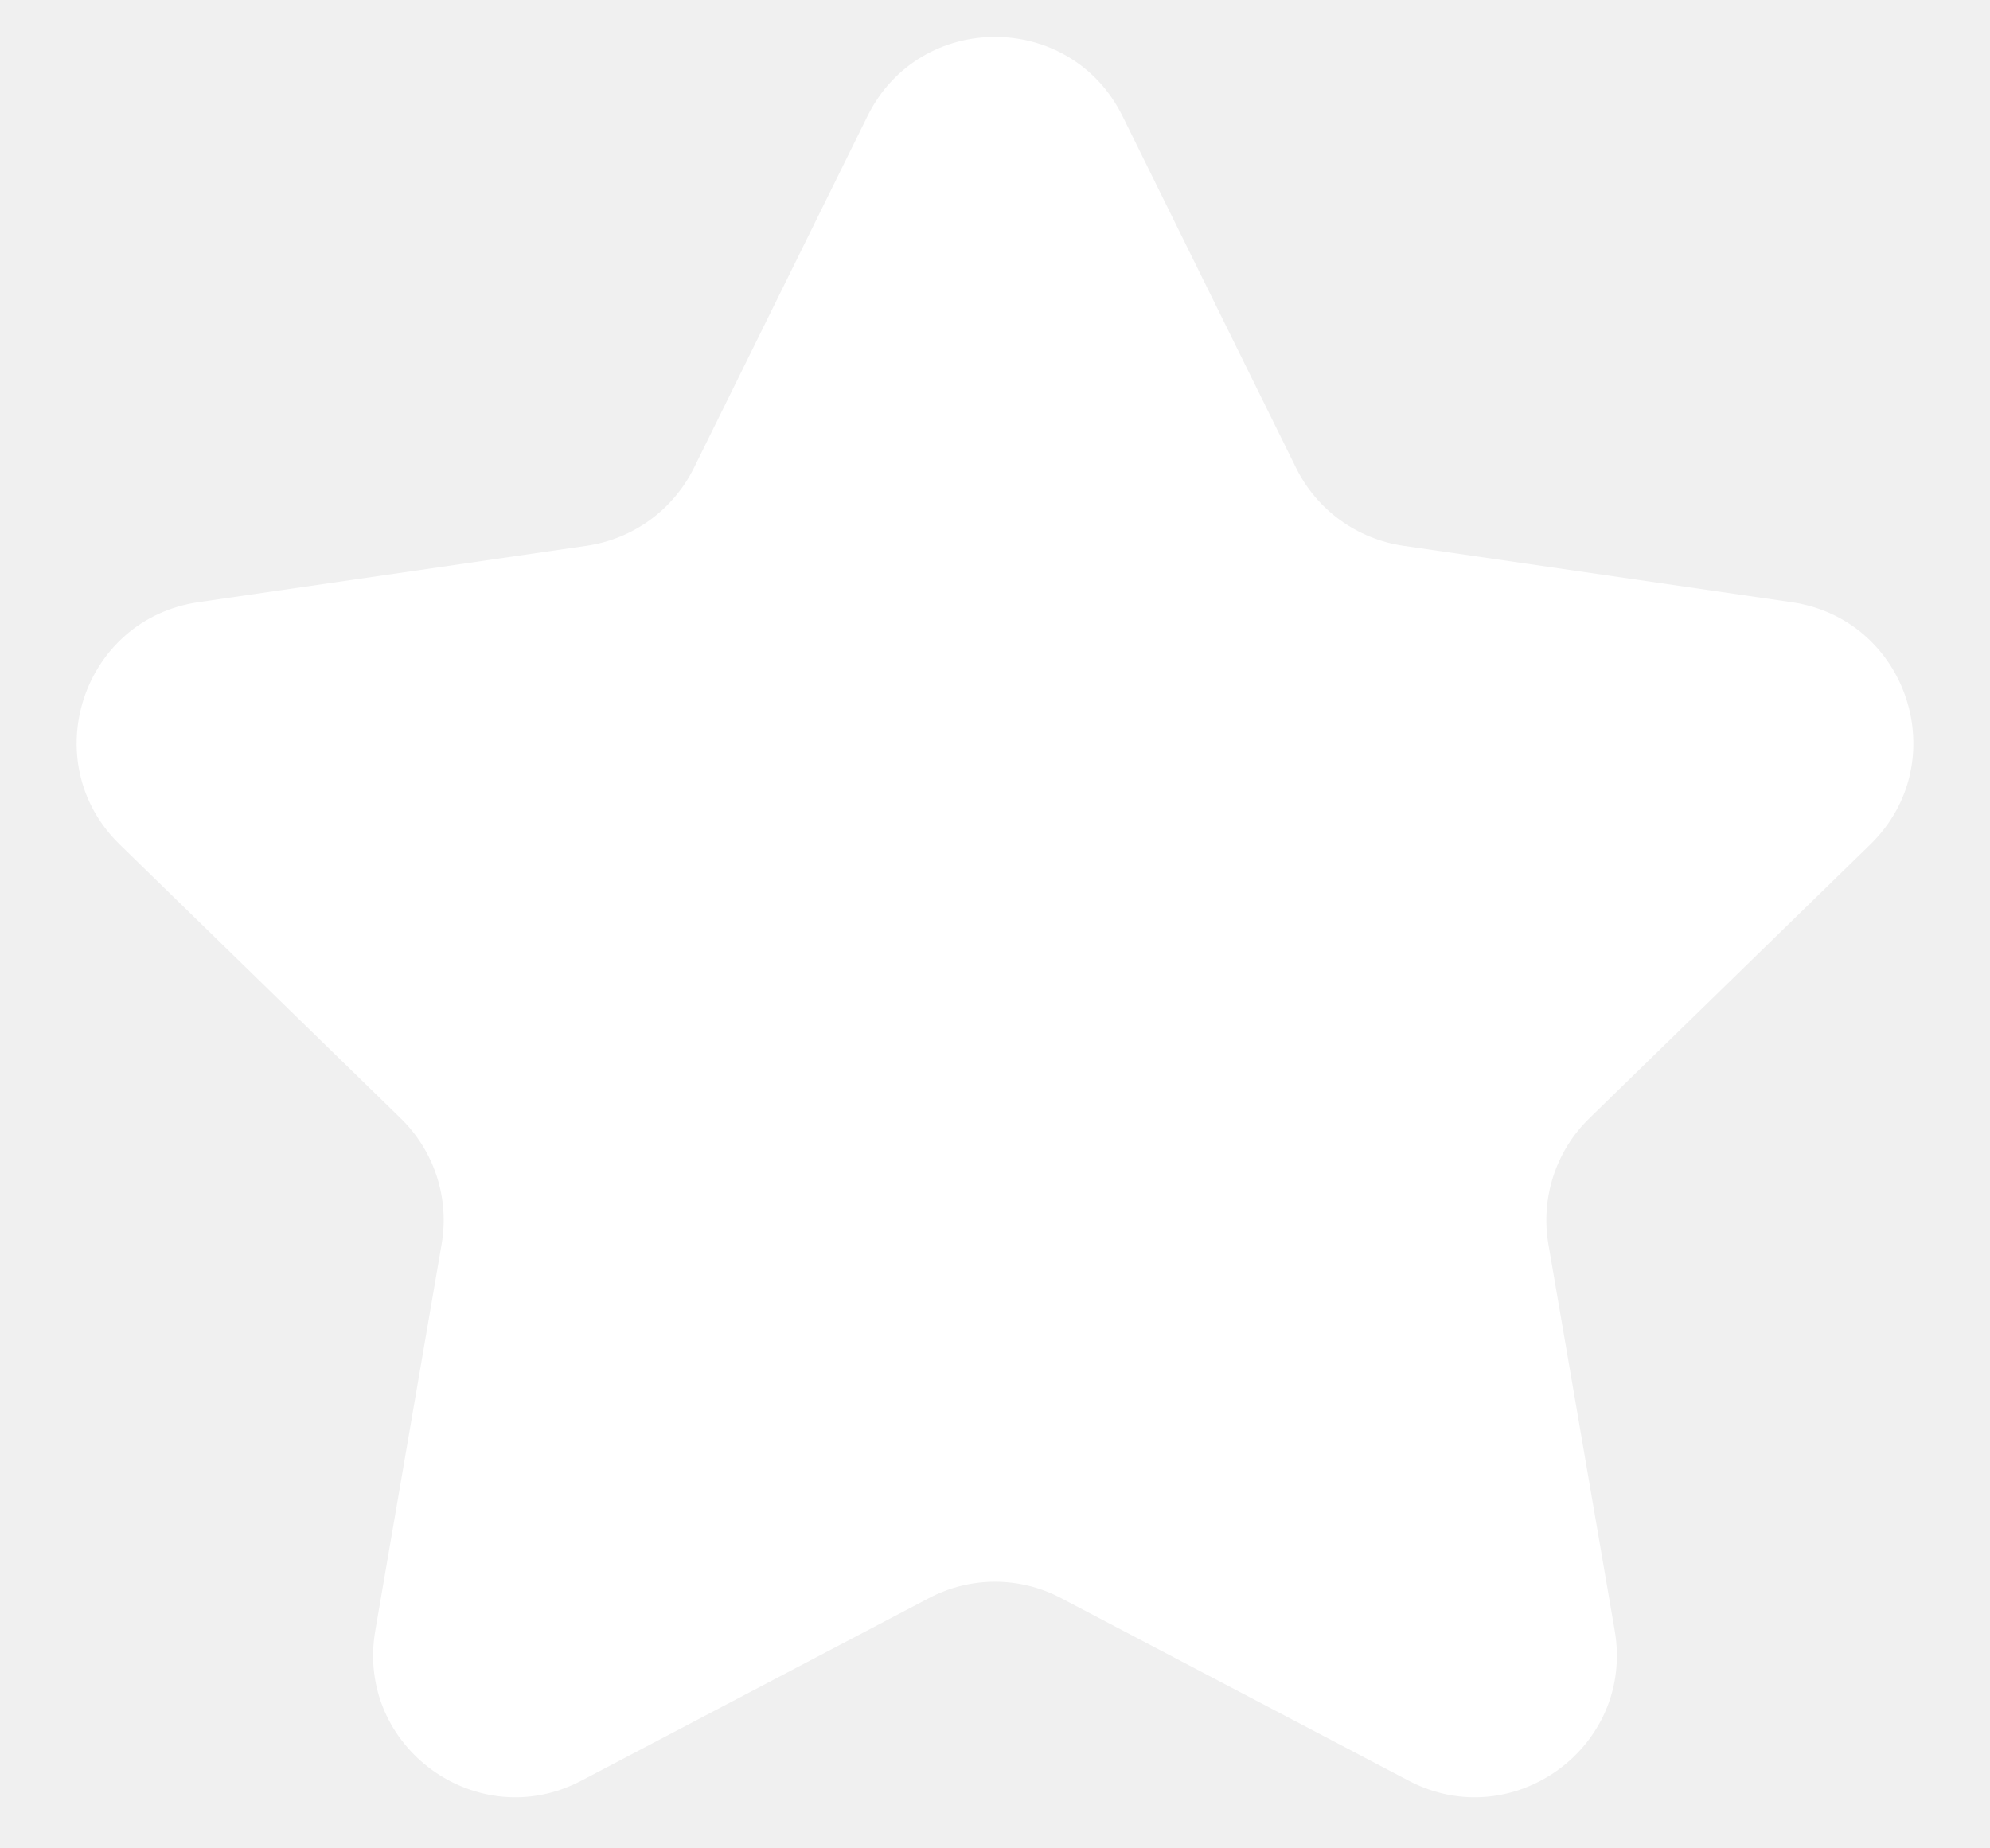
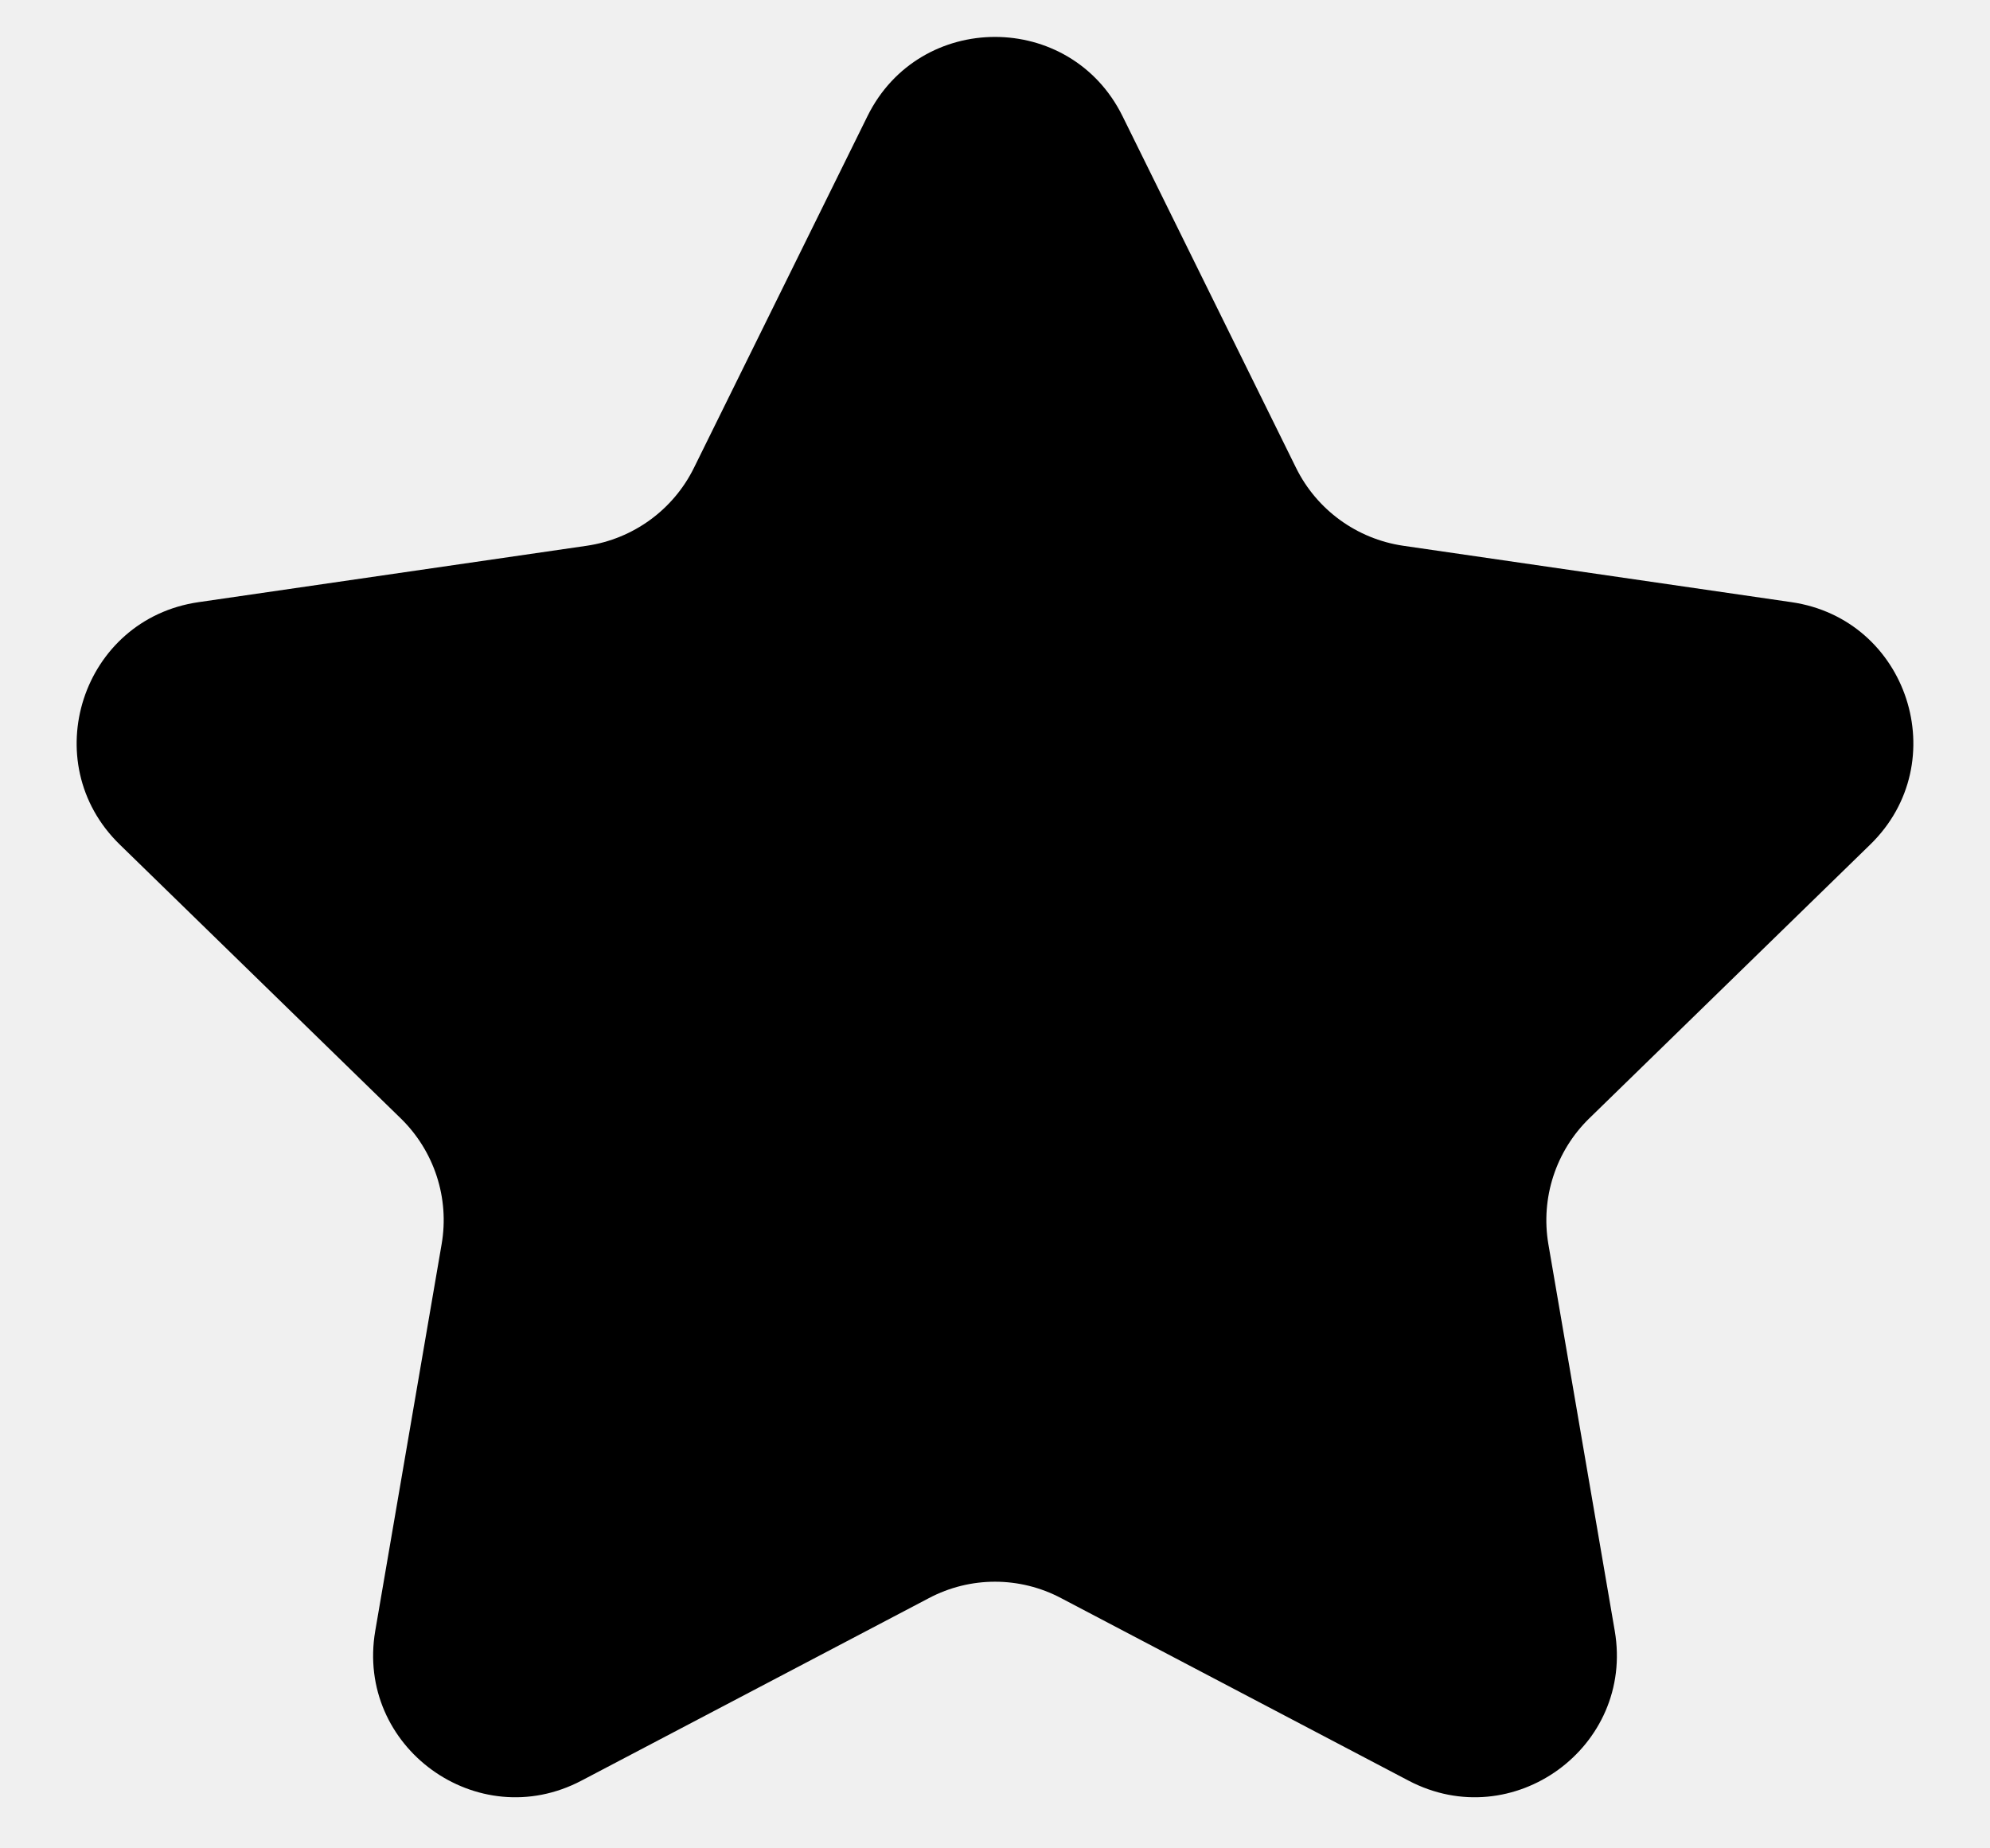
<svg xmlns="http://www.w3.org/2000/svg" viewBox="0 0 14 13" fill="none">
-   <path d="M6.103 0.817C6.47 0.074 7.53 0.074 7.897 0.817L9.118 3.292C9.264 3.588 9.546 3.792 9.871 3.84L12.603 4.237C13.424 4.356 13.751 5.364 13.158 5.942L11.181 7.869C10.945 8.099 10.838 8.43 10.893 8.754L11.36 11.475C11.5 12.292 10.642 12.915 9.909 12.529L7.465 11.245C7.174 11.091 6.826 11.091 6.535 11.245L4.091 12.529C3.358 12.915 2.5 12.292 2.64 11.475L3.107 8.754C3.163 8.43 3.055 8.099 2.819 7.869L0.842 5.942C0.249 5.364 0.576 4.356 1.397 4.237L4.129 3.84C4.454 3.792 4.736 3.588 4.882 3.292L6.103 0.817Z" fill="white" />
+   <path d="M6.103 0.817C6.47 0.074 7.53 0.074 7.897 0.817L9.118 3.292C9.264 3.588 9.546 3.792 9.871 3.84L12.603 4.237C13.424 4.356 13.751 5.364 13.158 5.942L11.181 7.869C10.945 8.099 10.838 8.43 10.893 8.754L11.36 11.475C11.5 12.292 10.642 12.915 9.909 12.529L7.465 11.245C7.174 11.091 6.826 11.091 6.535 11.245L4.091 12.529C3.358 12.915 2.5 12.292 2.64 11.475L3.107 8.754C3.163 8.43 3.055 8.099 2.819 7.869L0.842 5.942C0.249 5.364 0.576 4.356 1.397 4.237L4.129 3.84C4.454 3.792 4.736 3.588 4.882 3.292L6.103 0.817Z" fill="currentColor" />
</svg>
